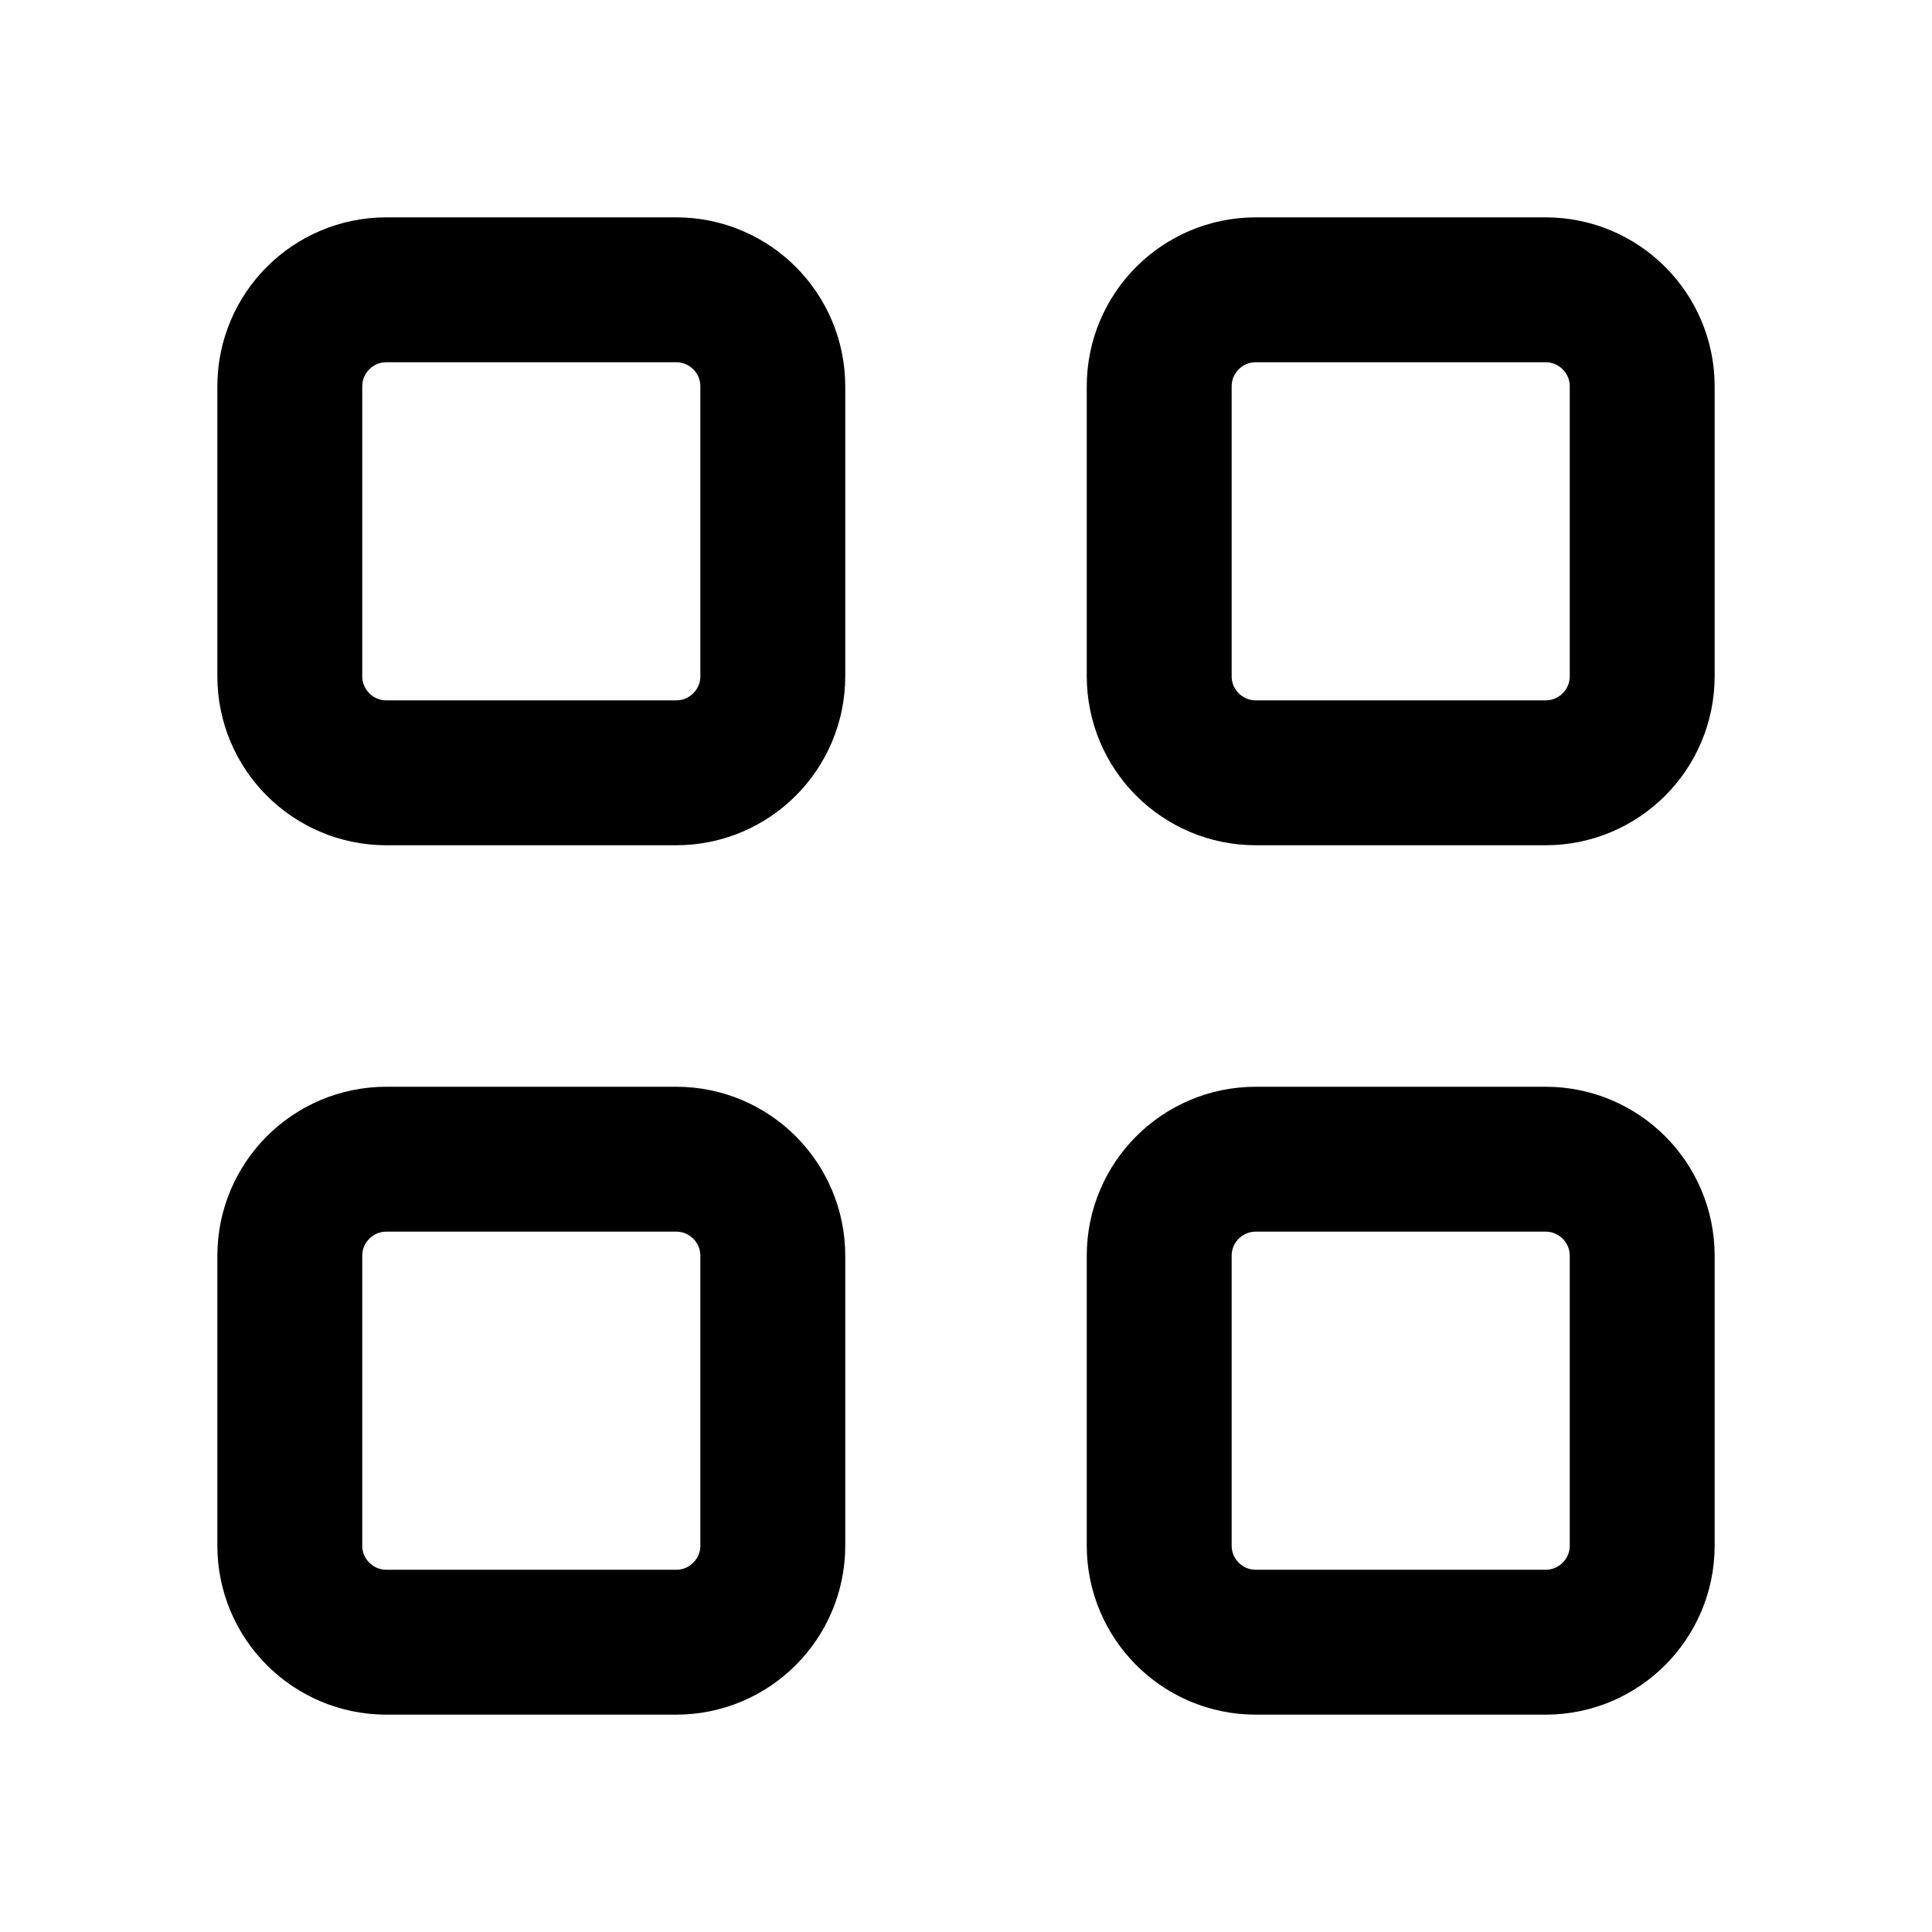
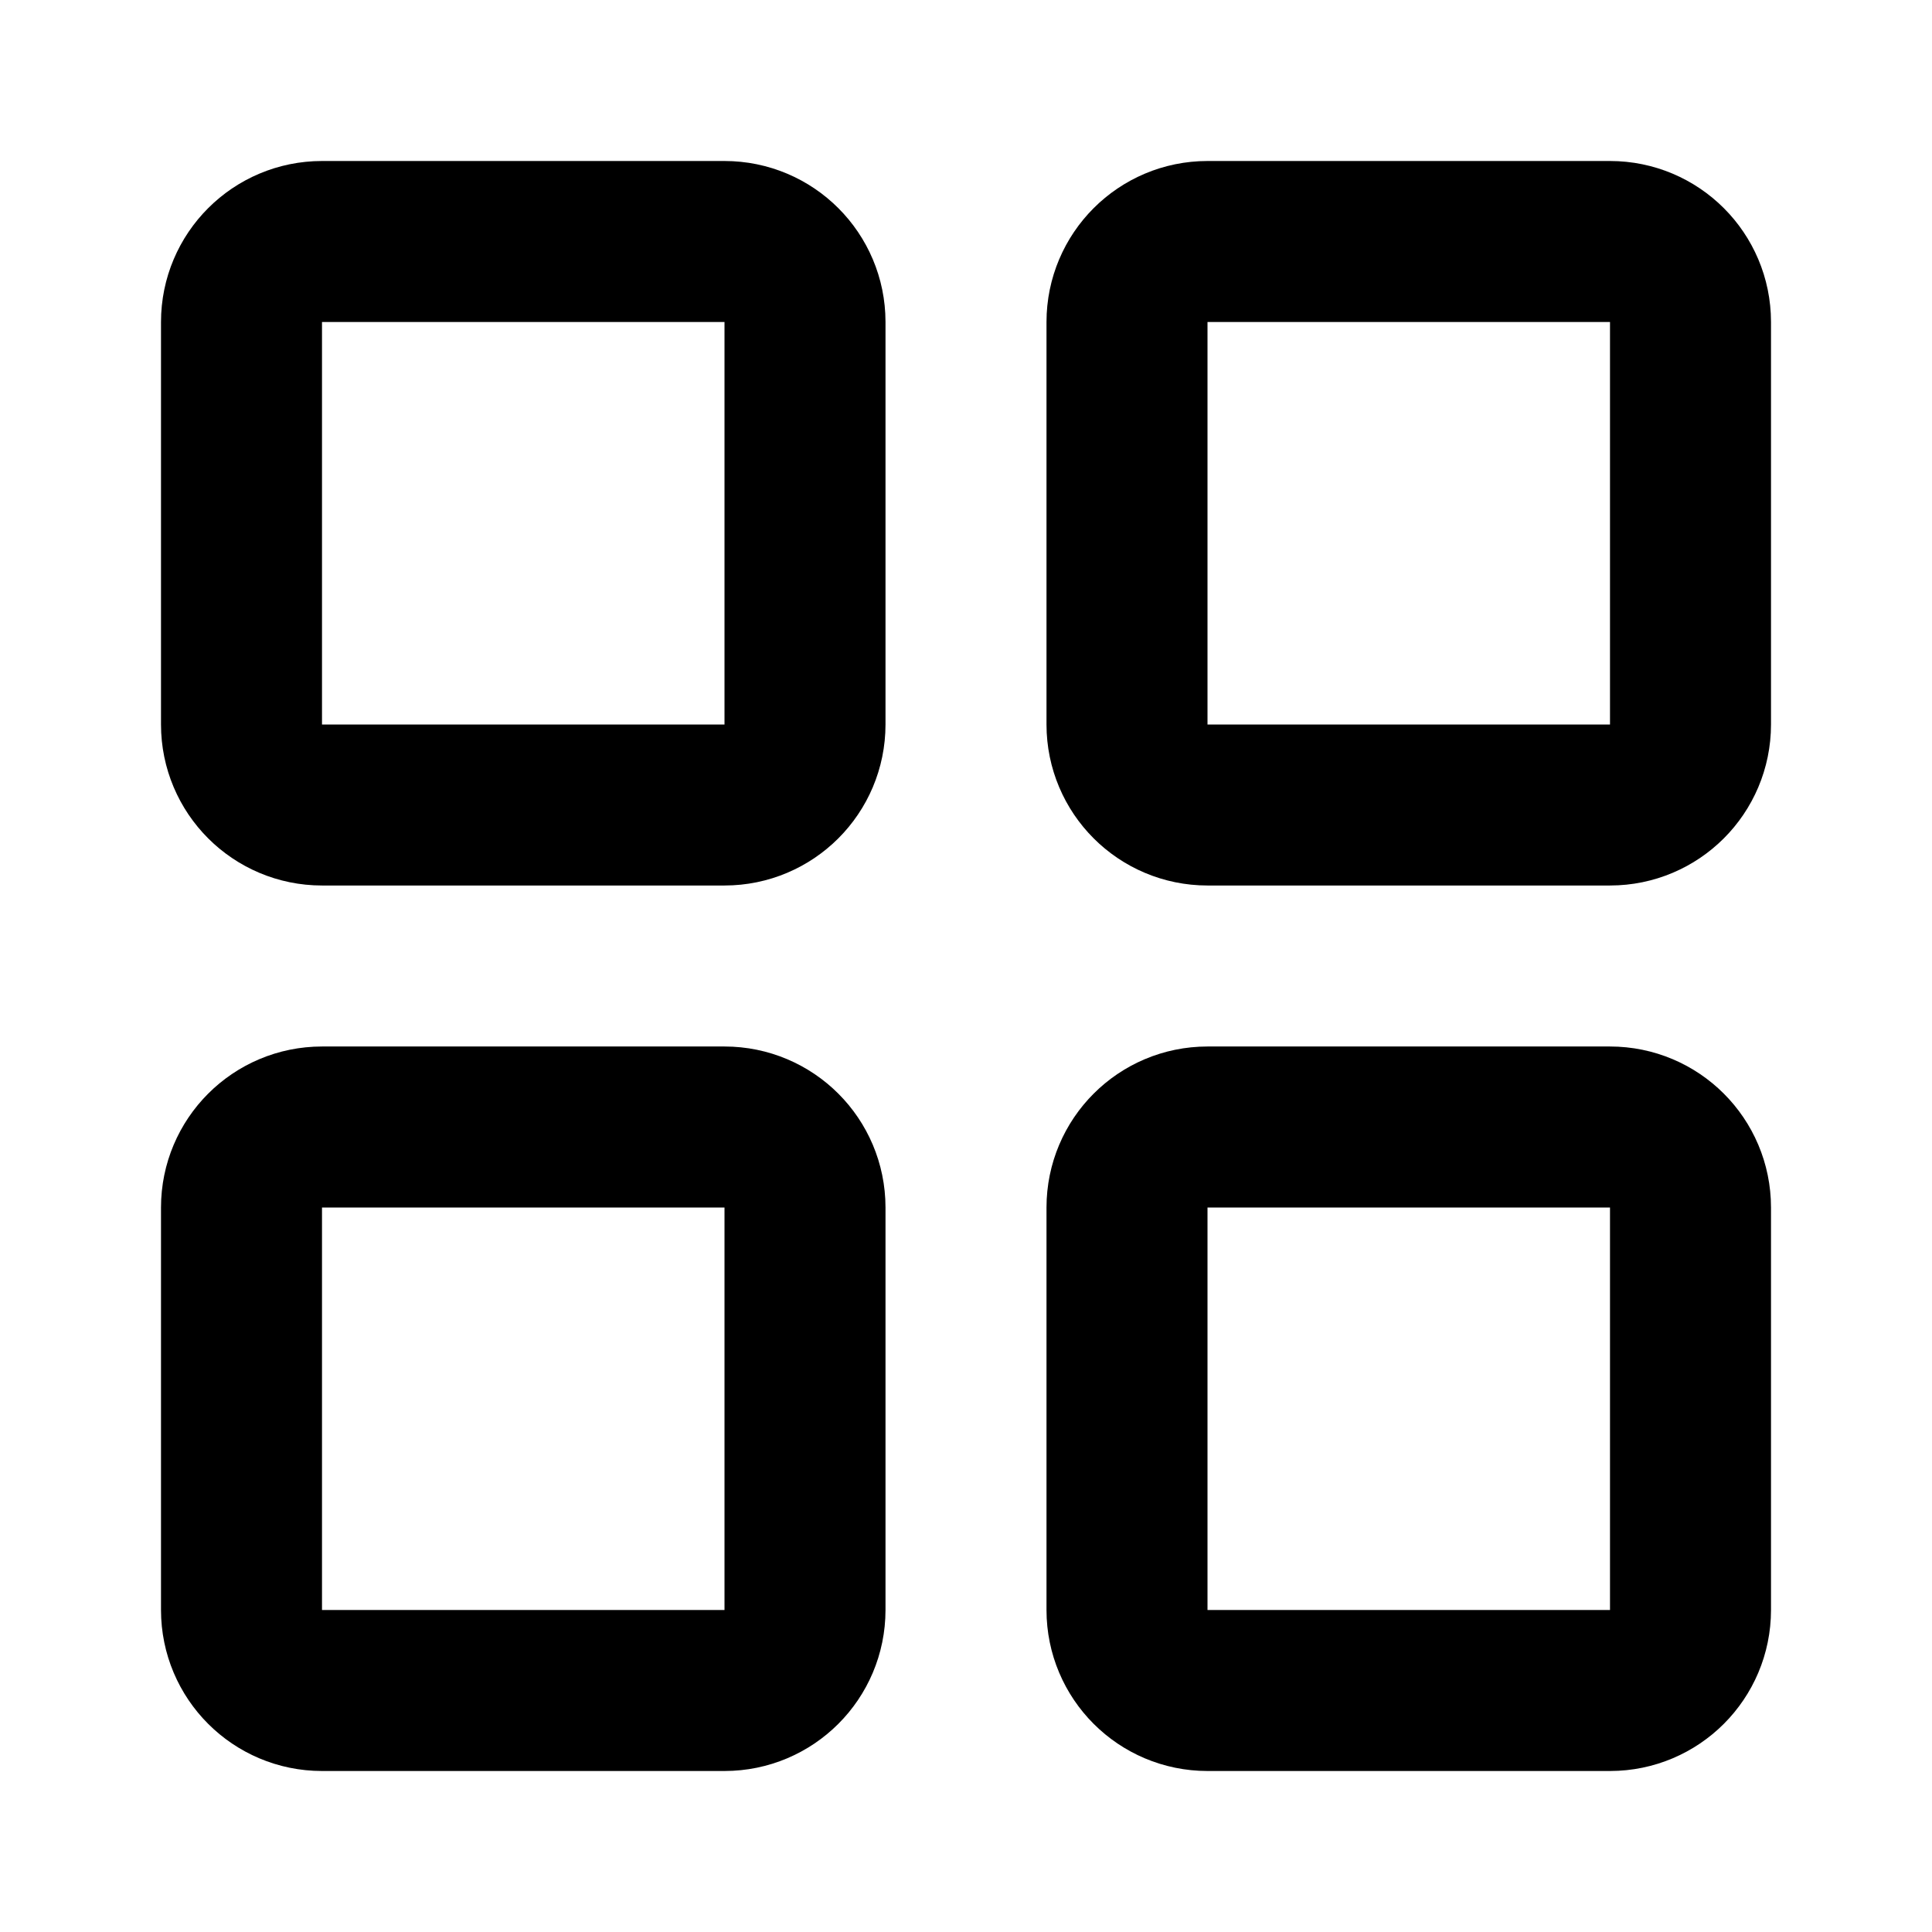
- <svg xmlns="http://www.w3.org/2000/svg" viewBox="0 0 20 20" fill="none" stroke="currentColor" stroke-width="1.5" stroke-linecap="round" stroke-linejoin="round">
-   <rect x="3" y="3" width="5" height="5" rx="1" />
-   <rect x="12" y="3" width="5" height="5" rx="1" />
-   <rect x="3" y="12" width="5" height="5" rx="1" />
-   <rect x="12" y="12" width="5" height="5" rx="1" />
+ <svg xmlns="http://www.w3.org/2000/svg" viewBox="0 0 24 24" fill="none" stroke="currentColor" stroke-width="2" stroke-linecap="round" stroke-linejoin="round">
+   <rect width="7" height="7" x="3" y="3" rx="1" />
+   <rect width="7" height="7" x="14" y="3" rx="1" />
+   <rect width="7" height="7" x="14" y="14" rx="1" />
+   <rect width="7" height="7" x="3" y="14" rx="1" />
</svg>
